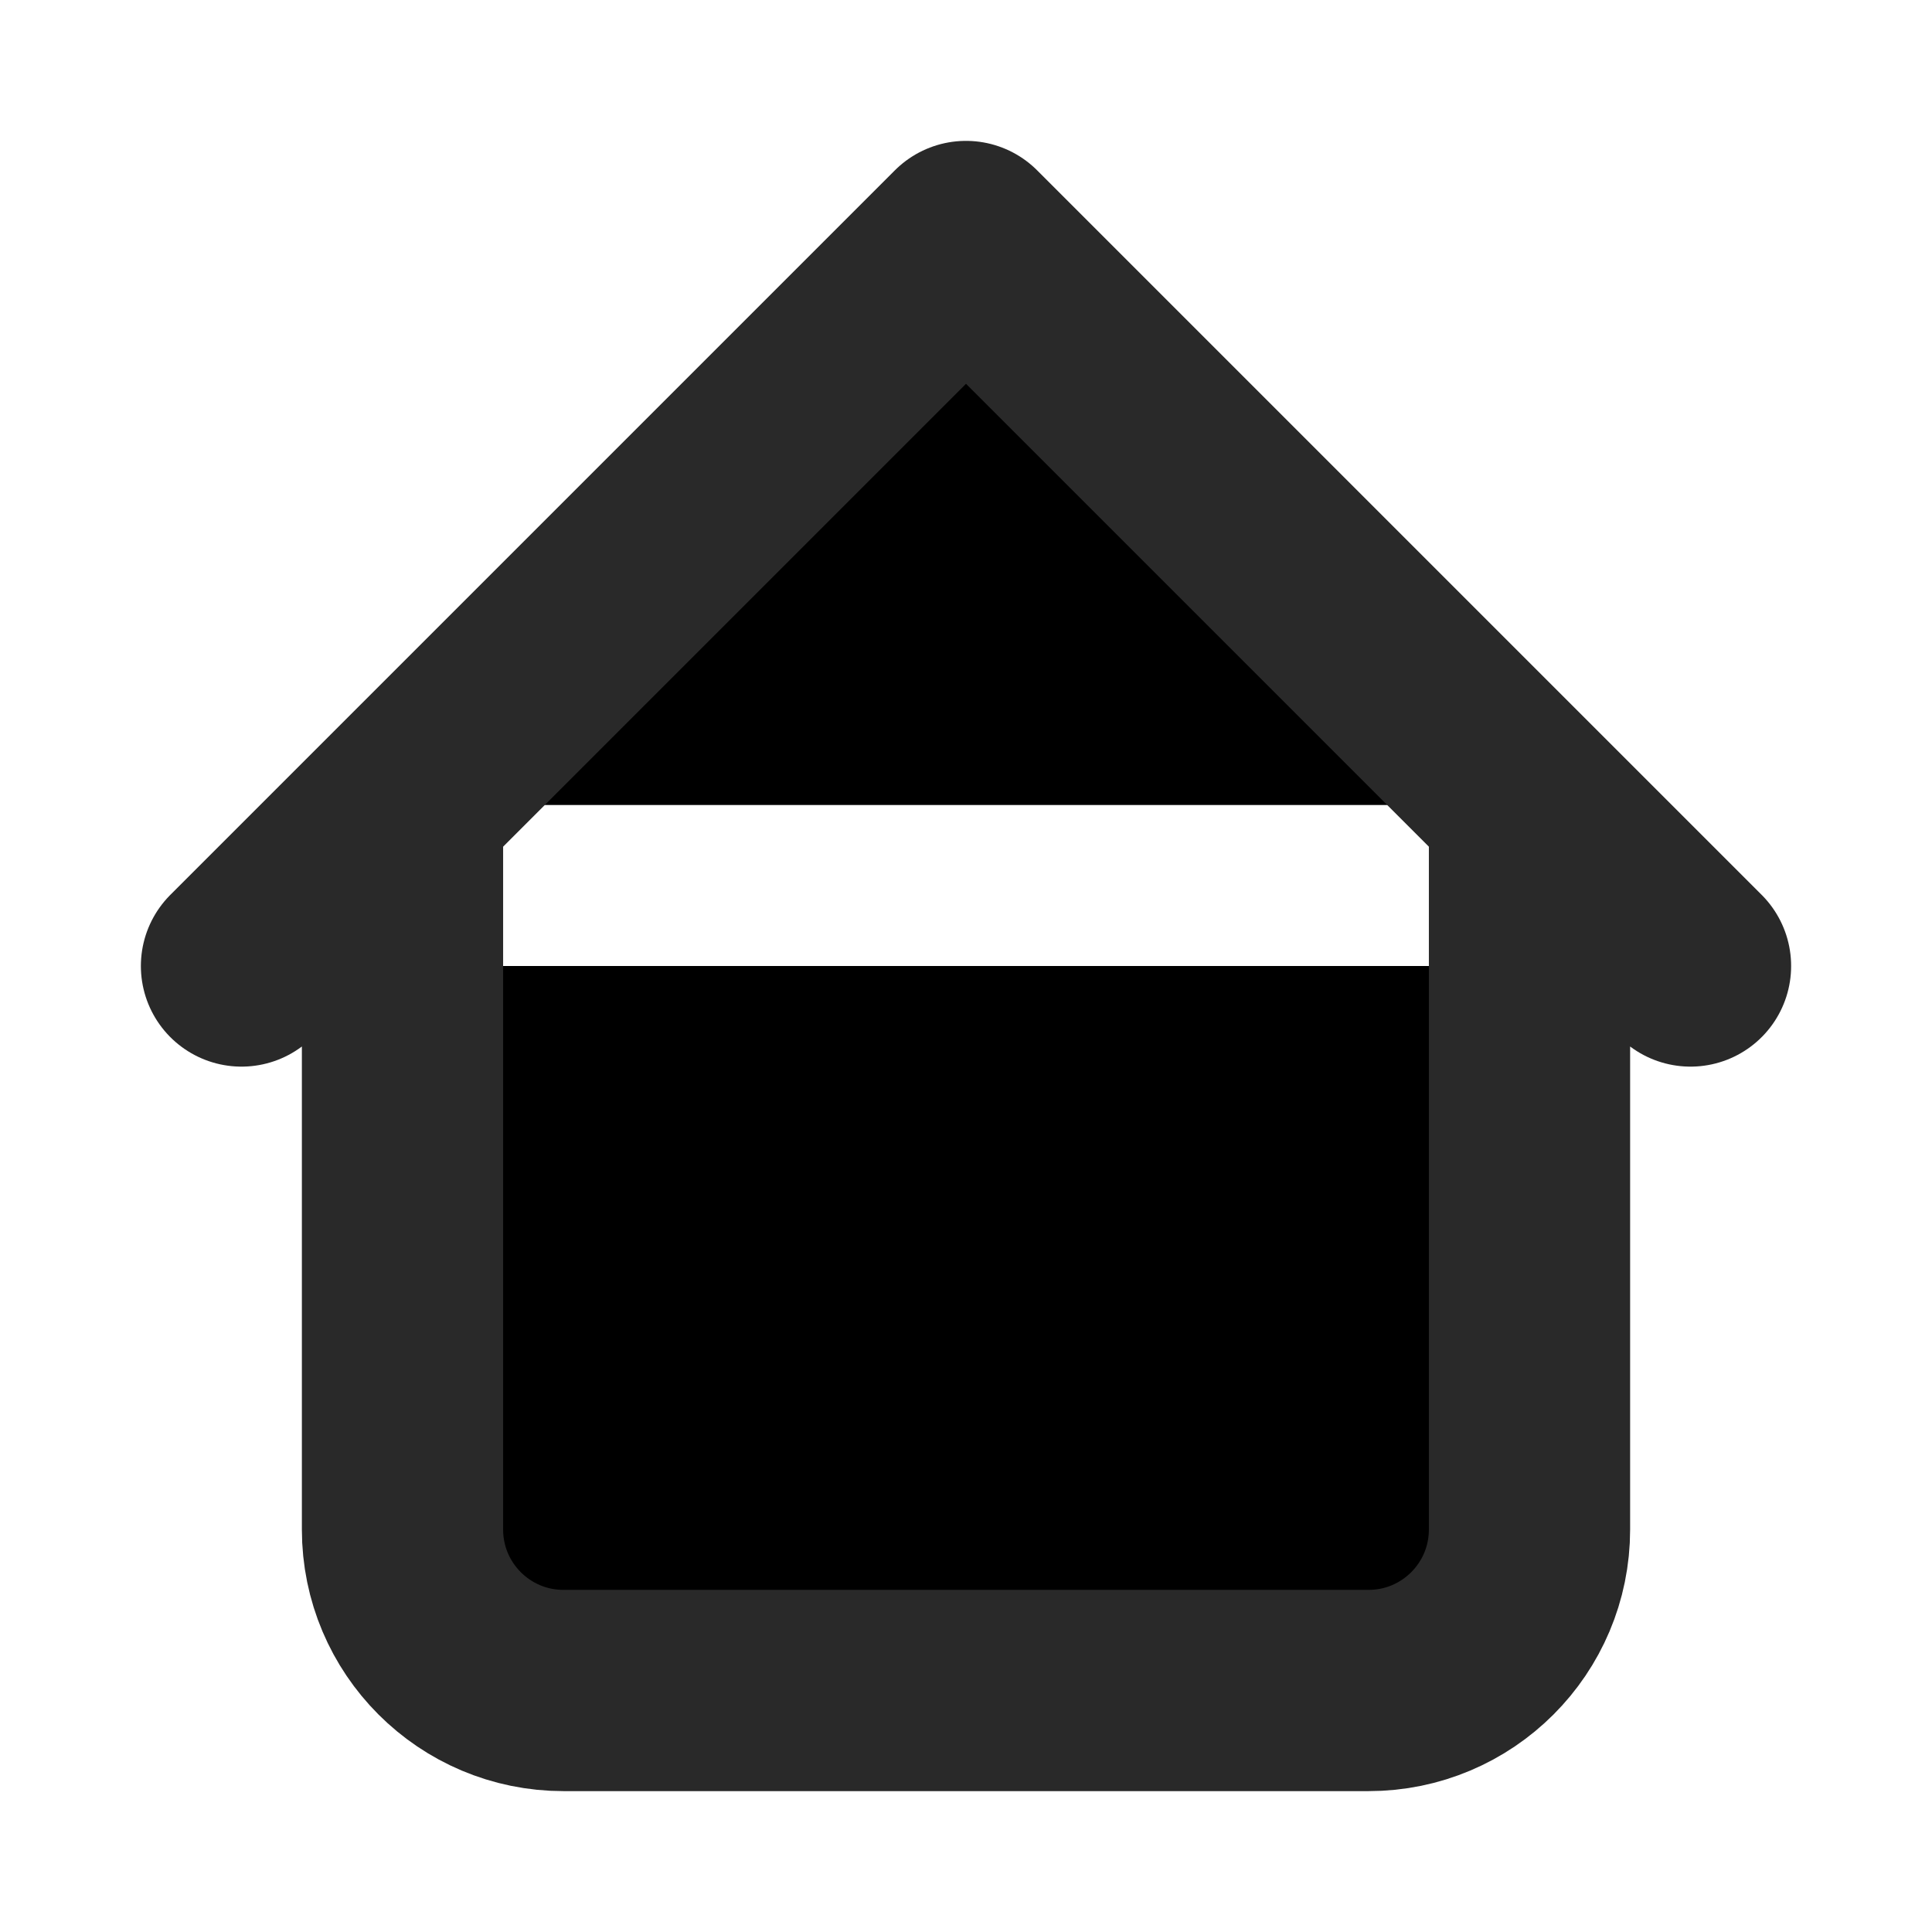
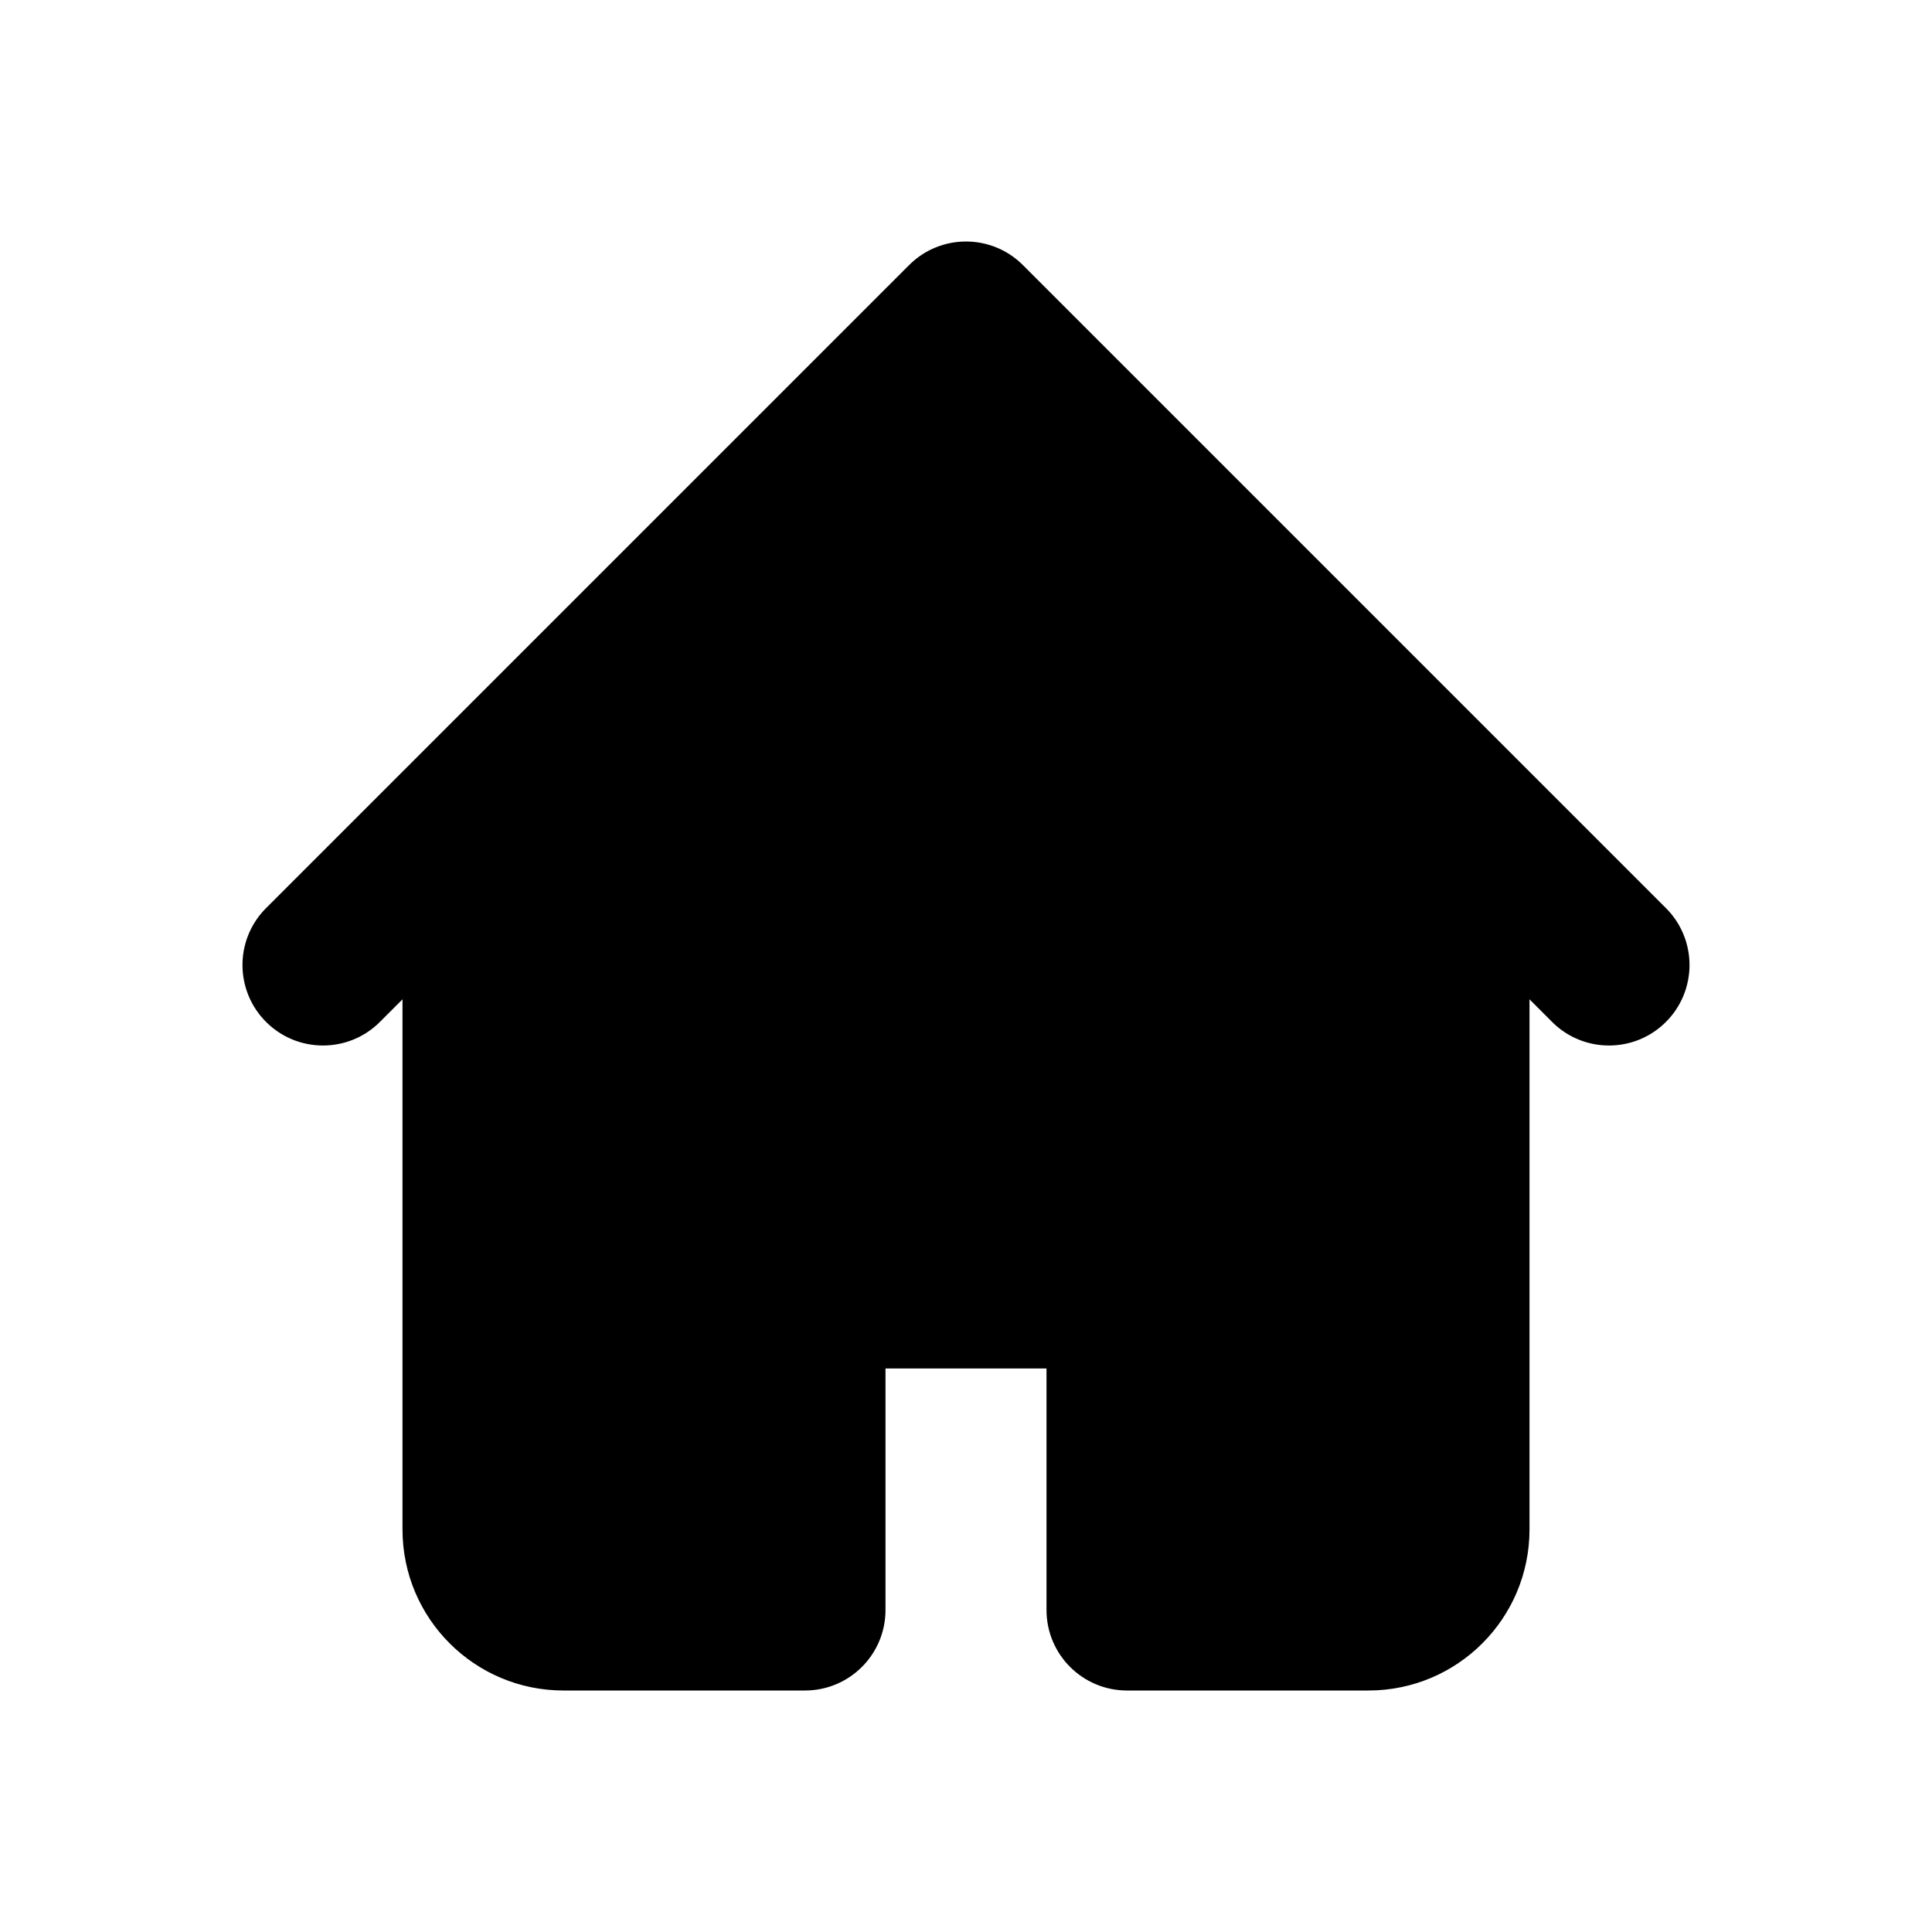
- <svg xmlns="http://www.w3.org/2000/svg" width="30px" height="30px" viewBox="0 0 24 24">
-   <g clip-path="url(#clip0_429_11177)">
-     <path d="M19 10V19C19 20.105 18.105 21 17 21H7C5.895 21 5 20.105 5 19V10M21 12L12 3L3 12" stroke="#292929" stroke-width="2.5" stroke-linecap="round" stroke-linejoin="round" />
-   </g>
-   <defs>
-     <clipPath id="clip0_429_11177">
-       <rect width="24" height="24" />
-     </clipPath>
-   </defs>
+ <svg xmlns="http://www.w3.org/2000/svg" class="w-6 h-6 text-gray-800 dark:text-white" aria-hidden="true" width="24" height="24" viewBox="0 0 24 24">
+   <path fill-rule="evenodd" d="M11.293 3.293a1 1 0 0 1 1.414 0l6 6 2 2a1 1 0 0 1-1.414 1.414L19 12.414V19a2 2 0 0 1-2 2h-3a1 1 0 0 1-1-1v-3h-2v3a1 1 0 0 1-1 1H7a2 2 0 0 1-2-2v-6.586l-.293.293a1 1 0 0 1-1.414-1.414l2-2 6-6Z" clip-rule="evenodd" />
</svg>
